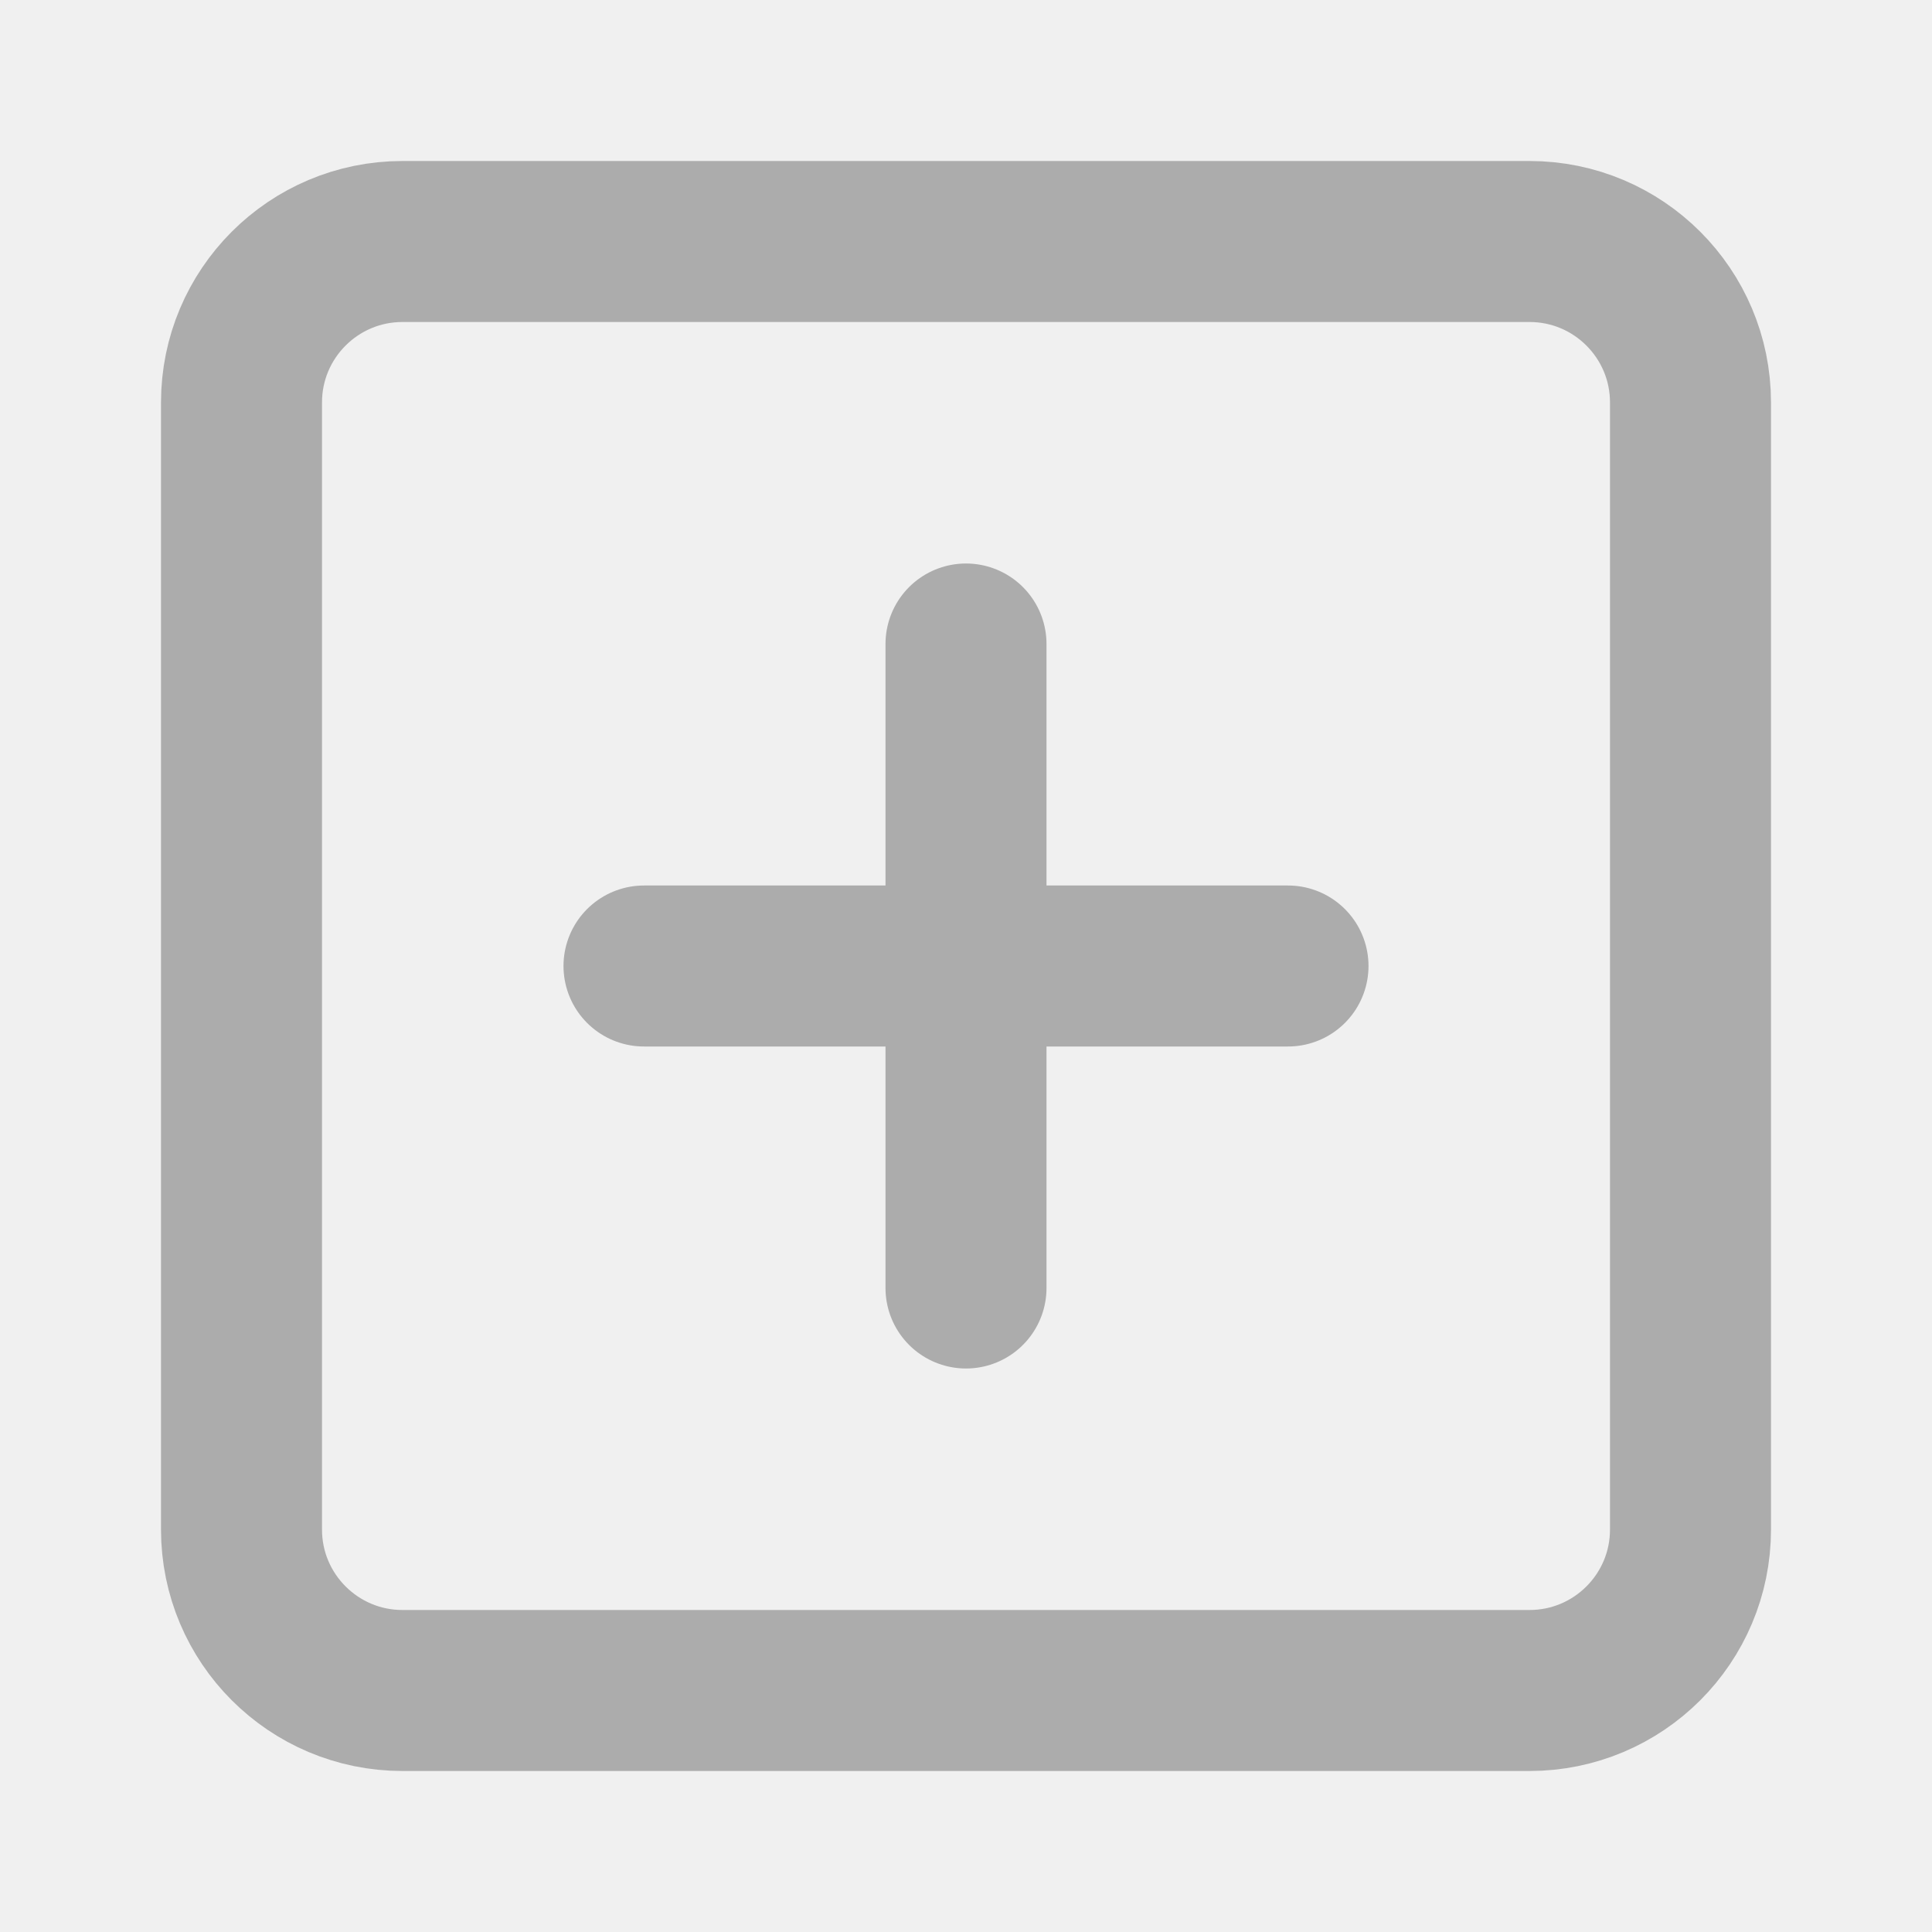
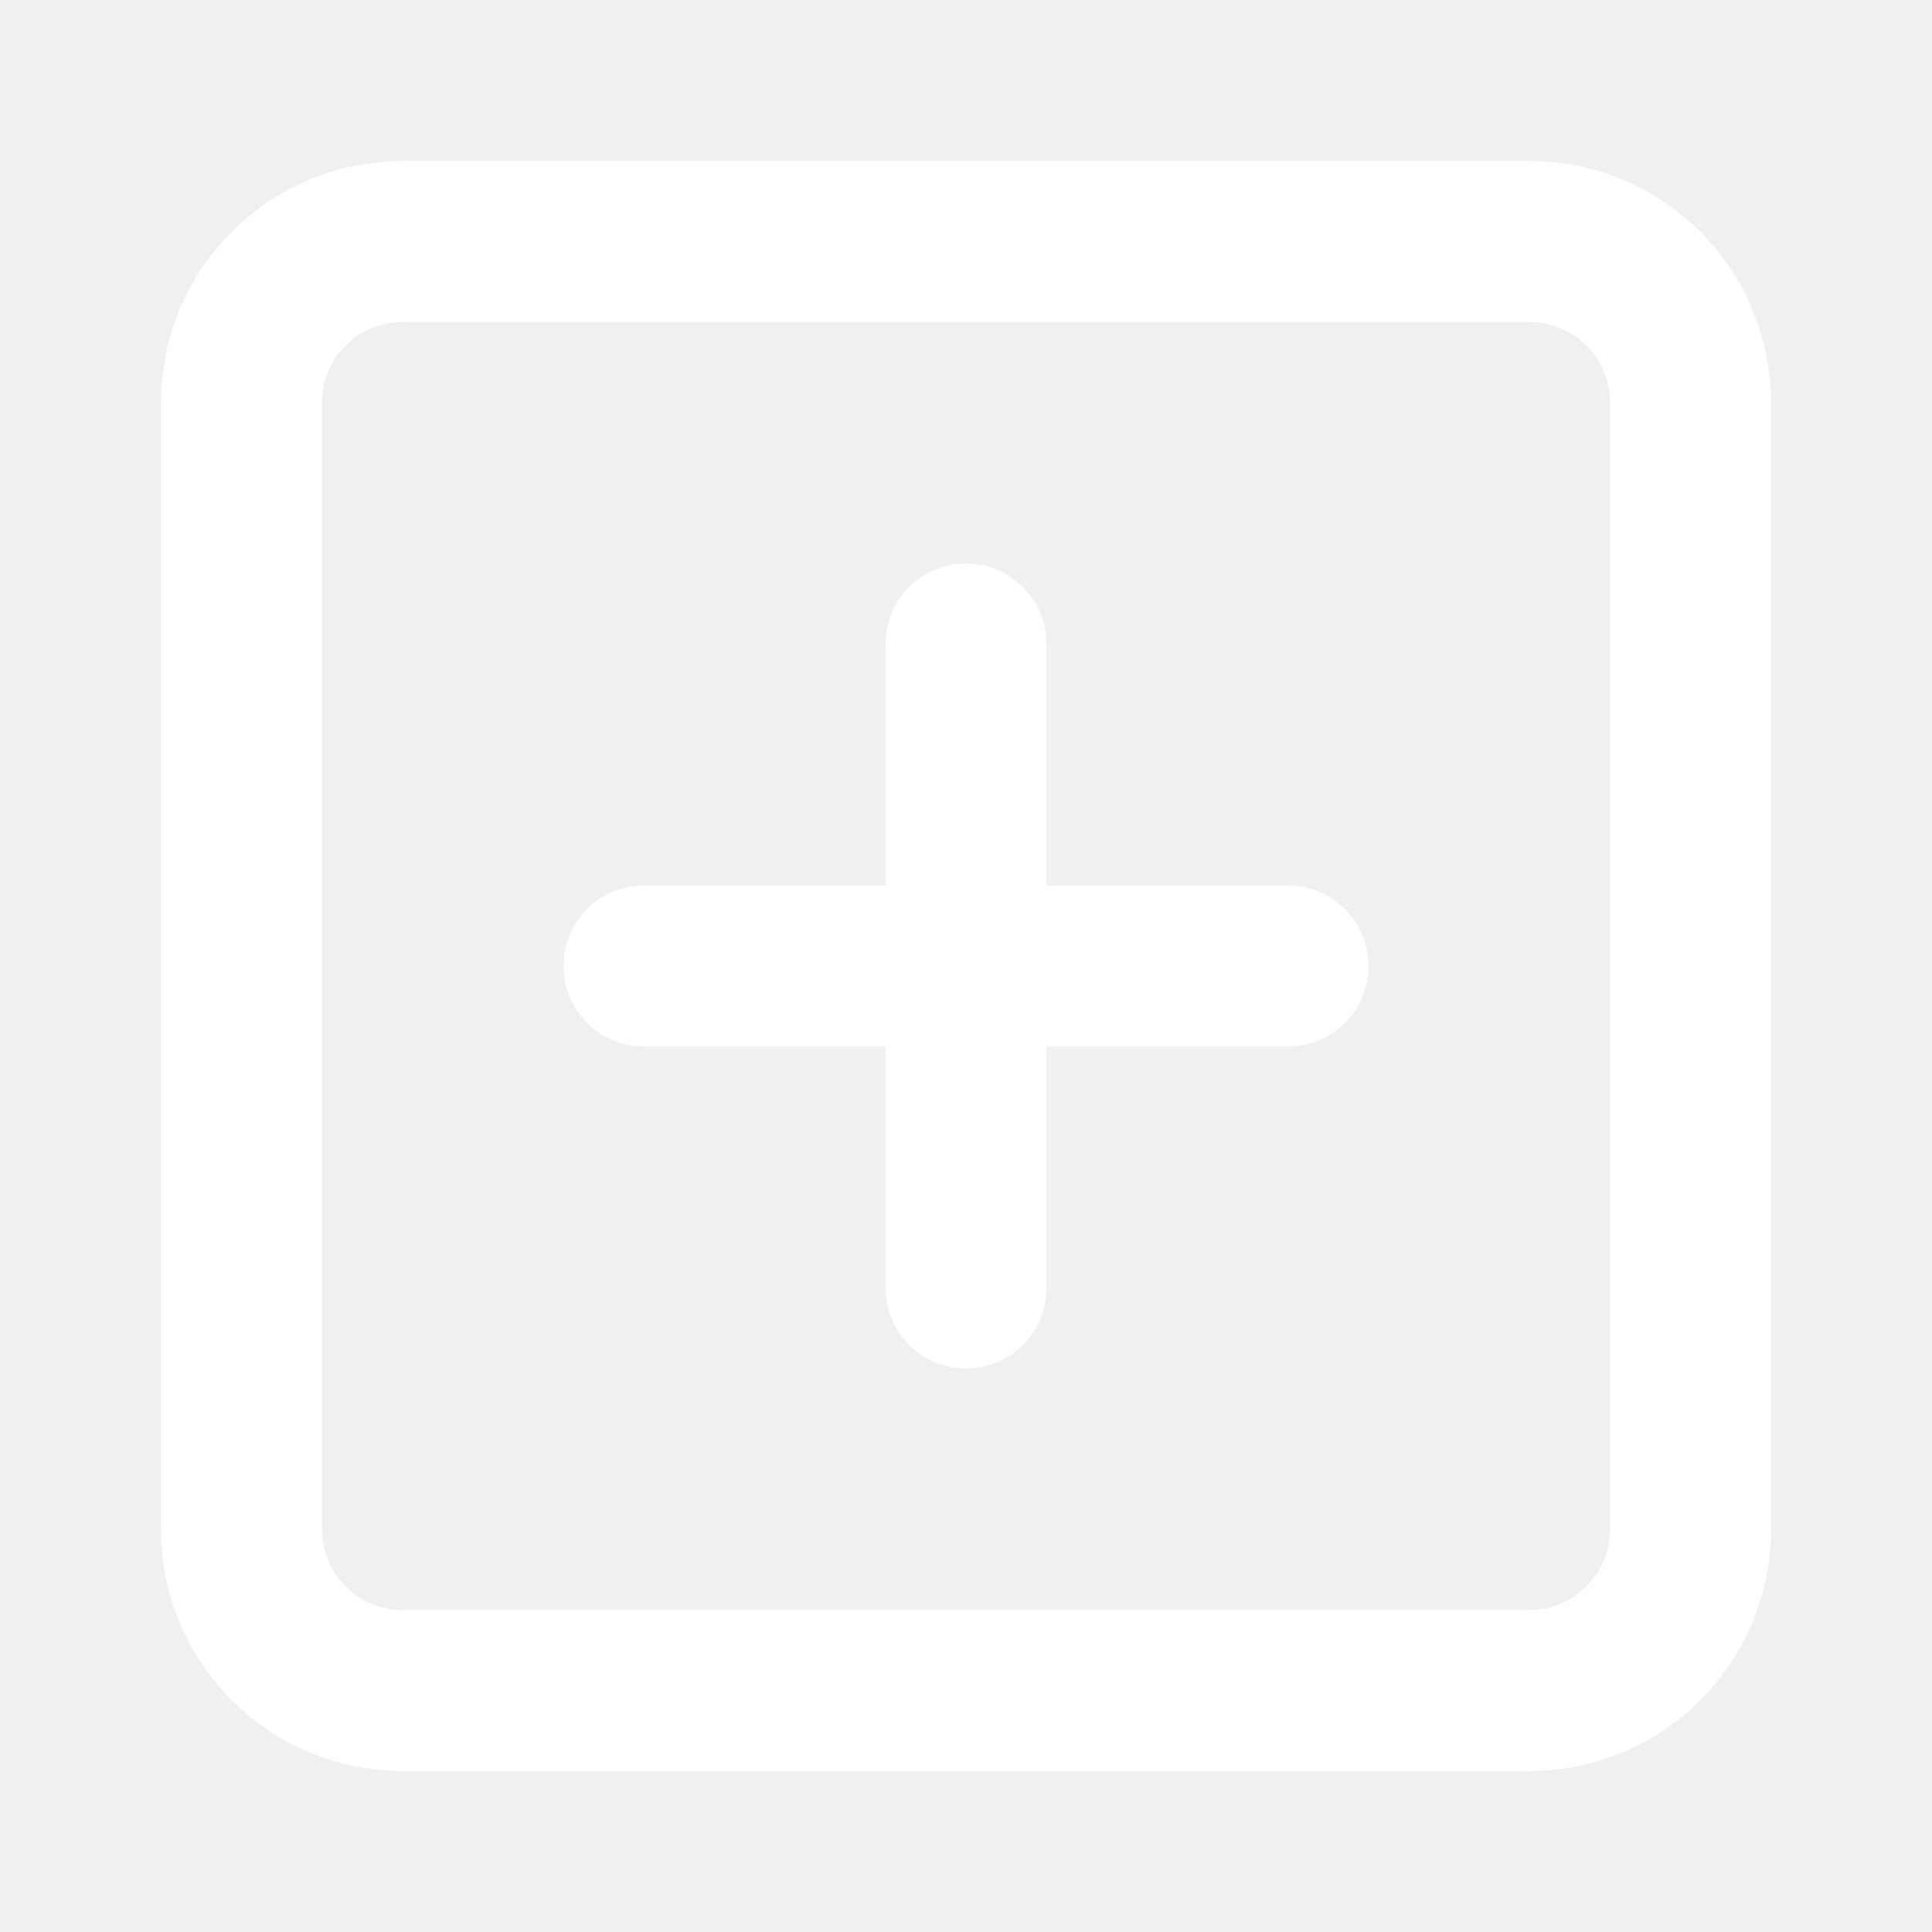
- <svg xmlns="http://www.w3.org/2000/svg" width="24" height="24" viewBox="0 0 24 24" fill="none" stroke="#acacac" stroke-width="2" stroke-linecap="round" stroke-linejoin="round" class="feather feather-plus-square">
+ <svg xmlns="http://www.w3.org/2000/svg" width="24" height="24" viewBox="0 0 24 24" fill="none" stroke="#ffffff" stroke-width="2" stroke-linecap="round" stroke-linejoin="round" class="feather feather-plus-square">
  <rect x="3" y="3" width="18" height="18" rx="2" ry="2" />
  <line x1="12" y1="8" x2="12" y2="16" />
  <line x1="8" y1="12" x2="16" y2="12" />
</svg>
